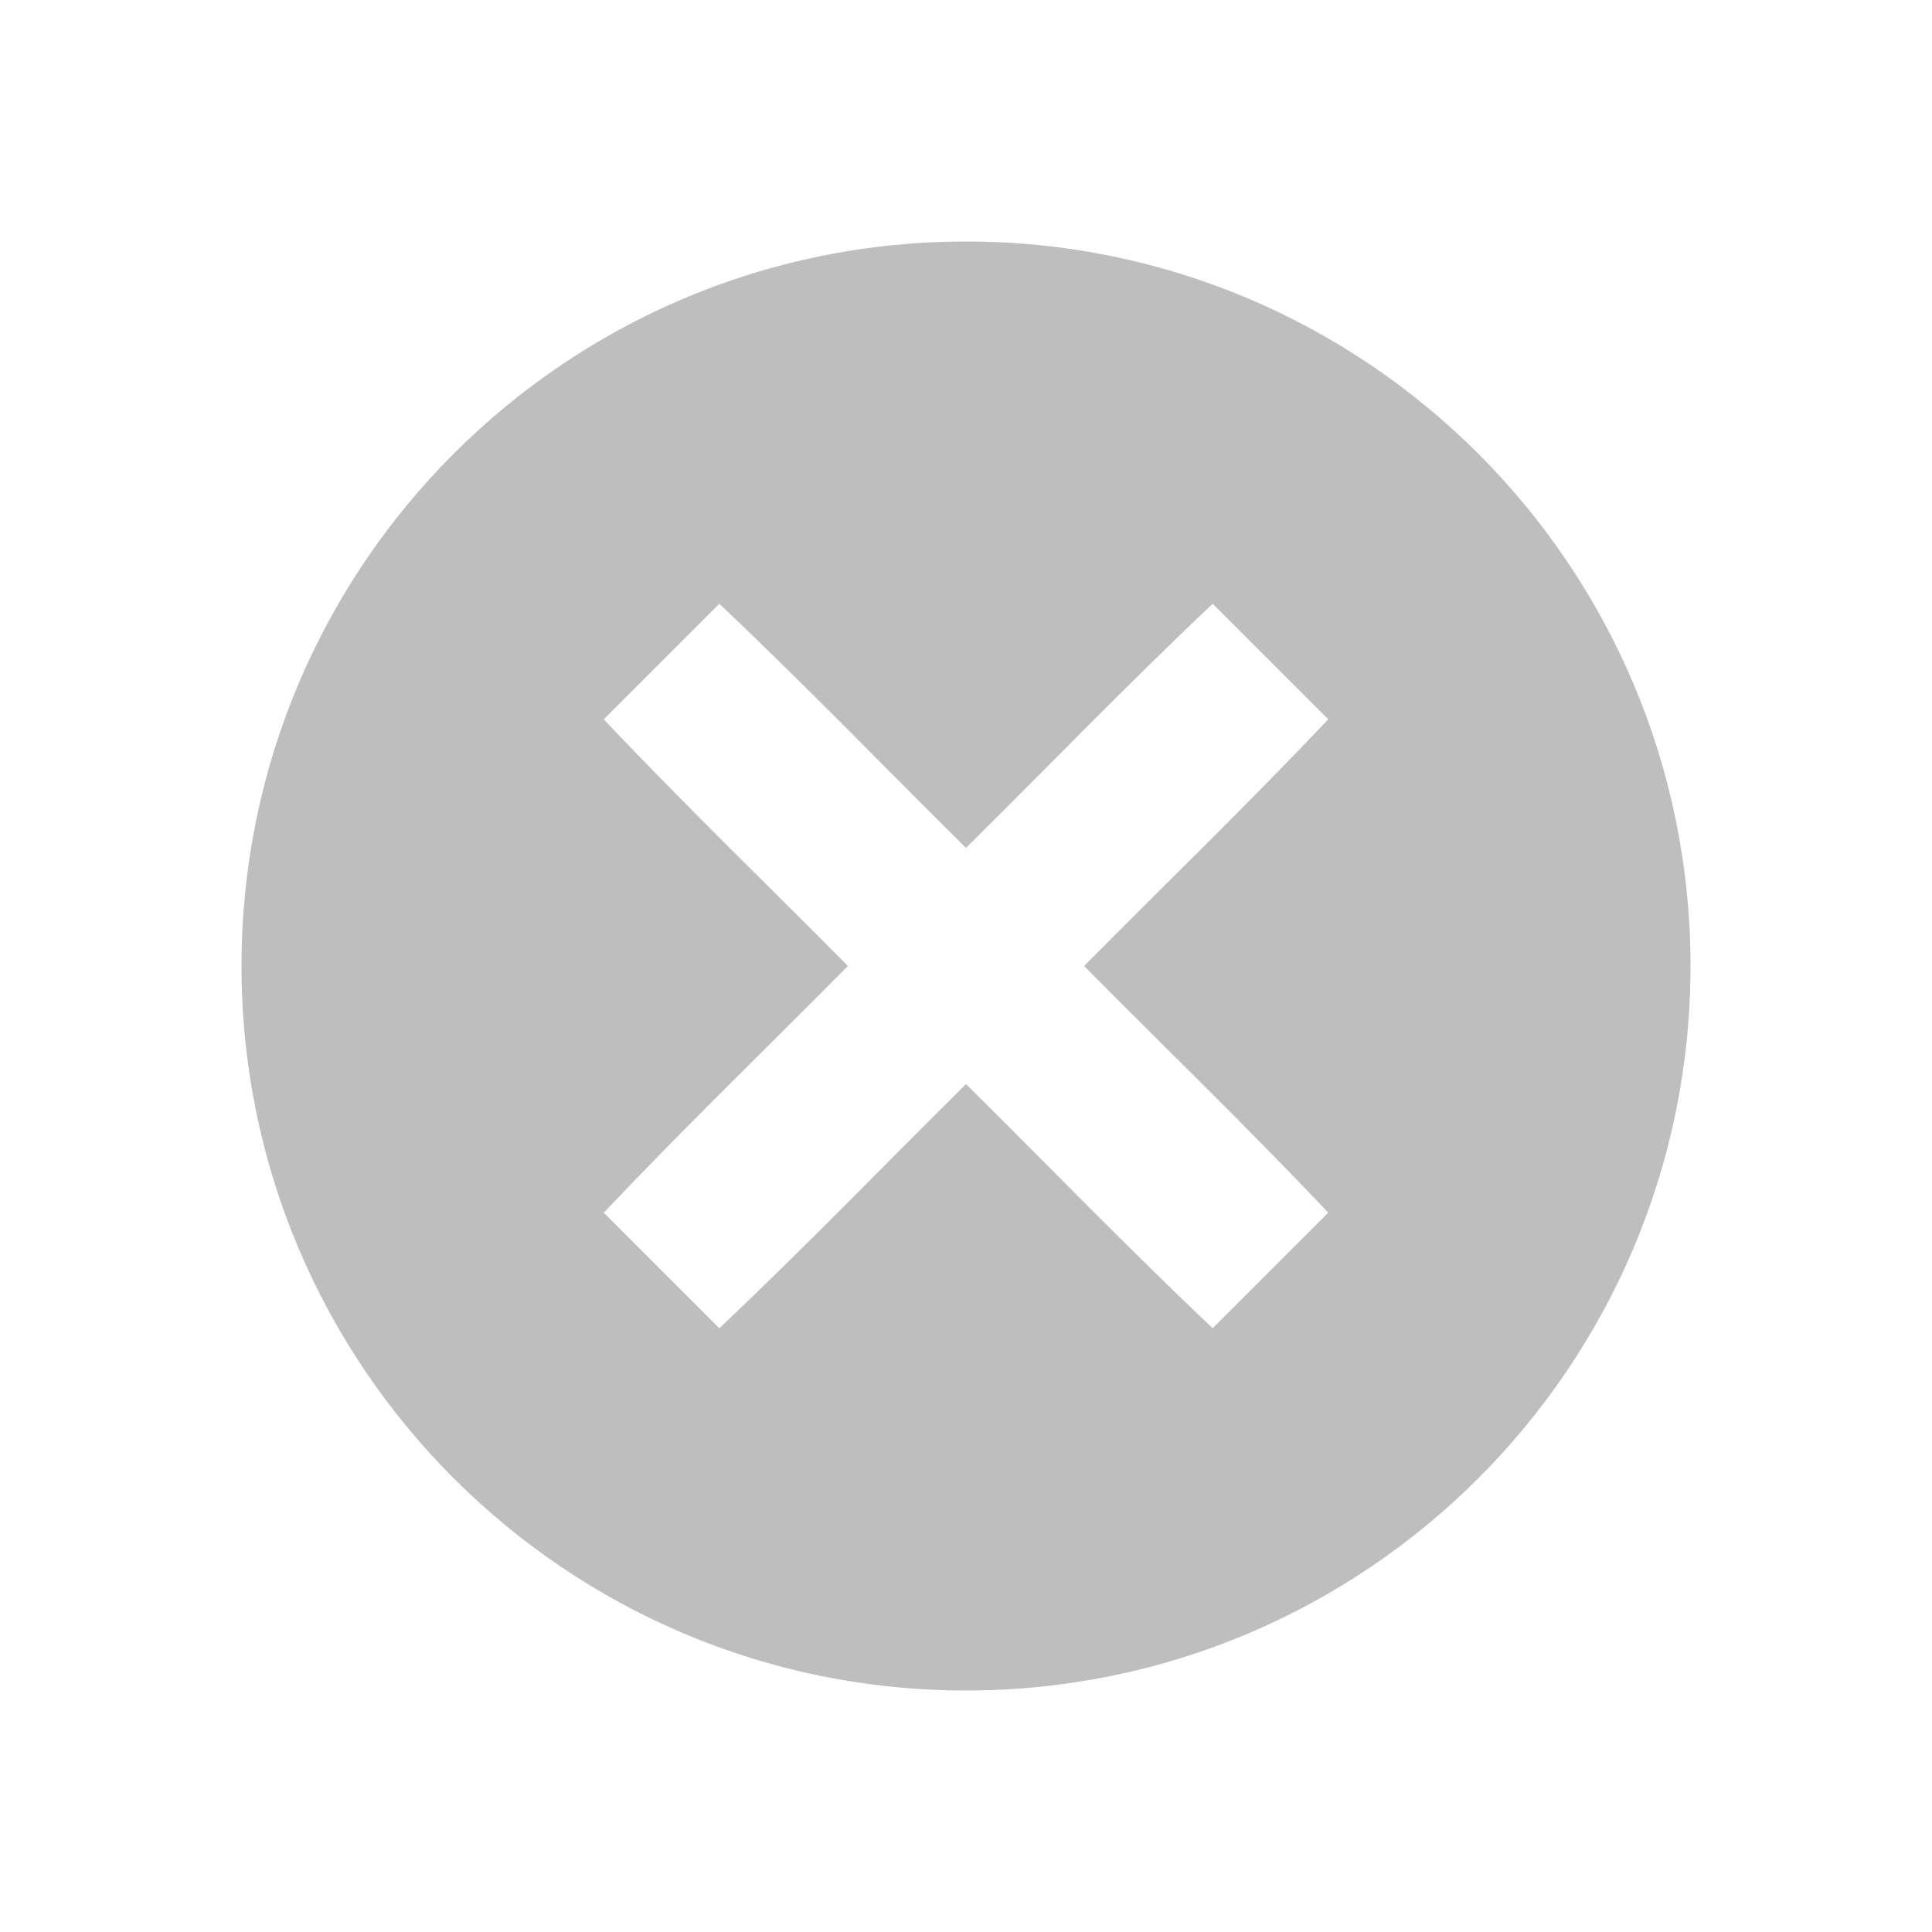
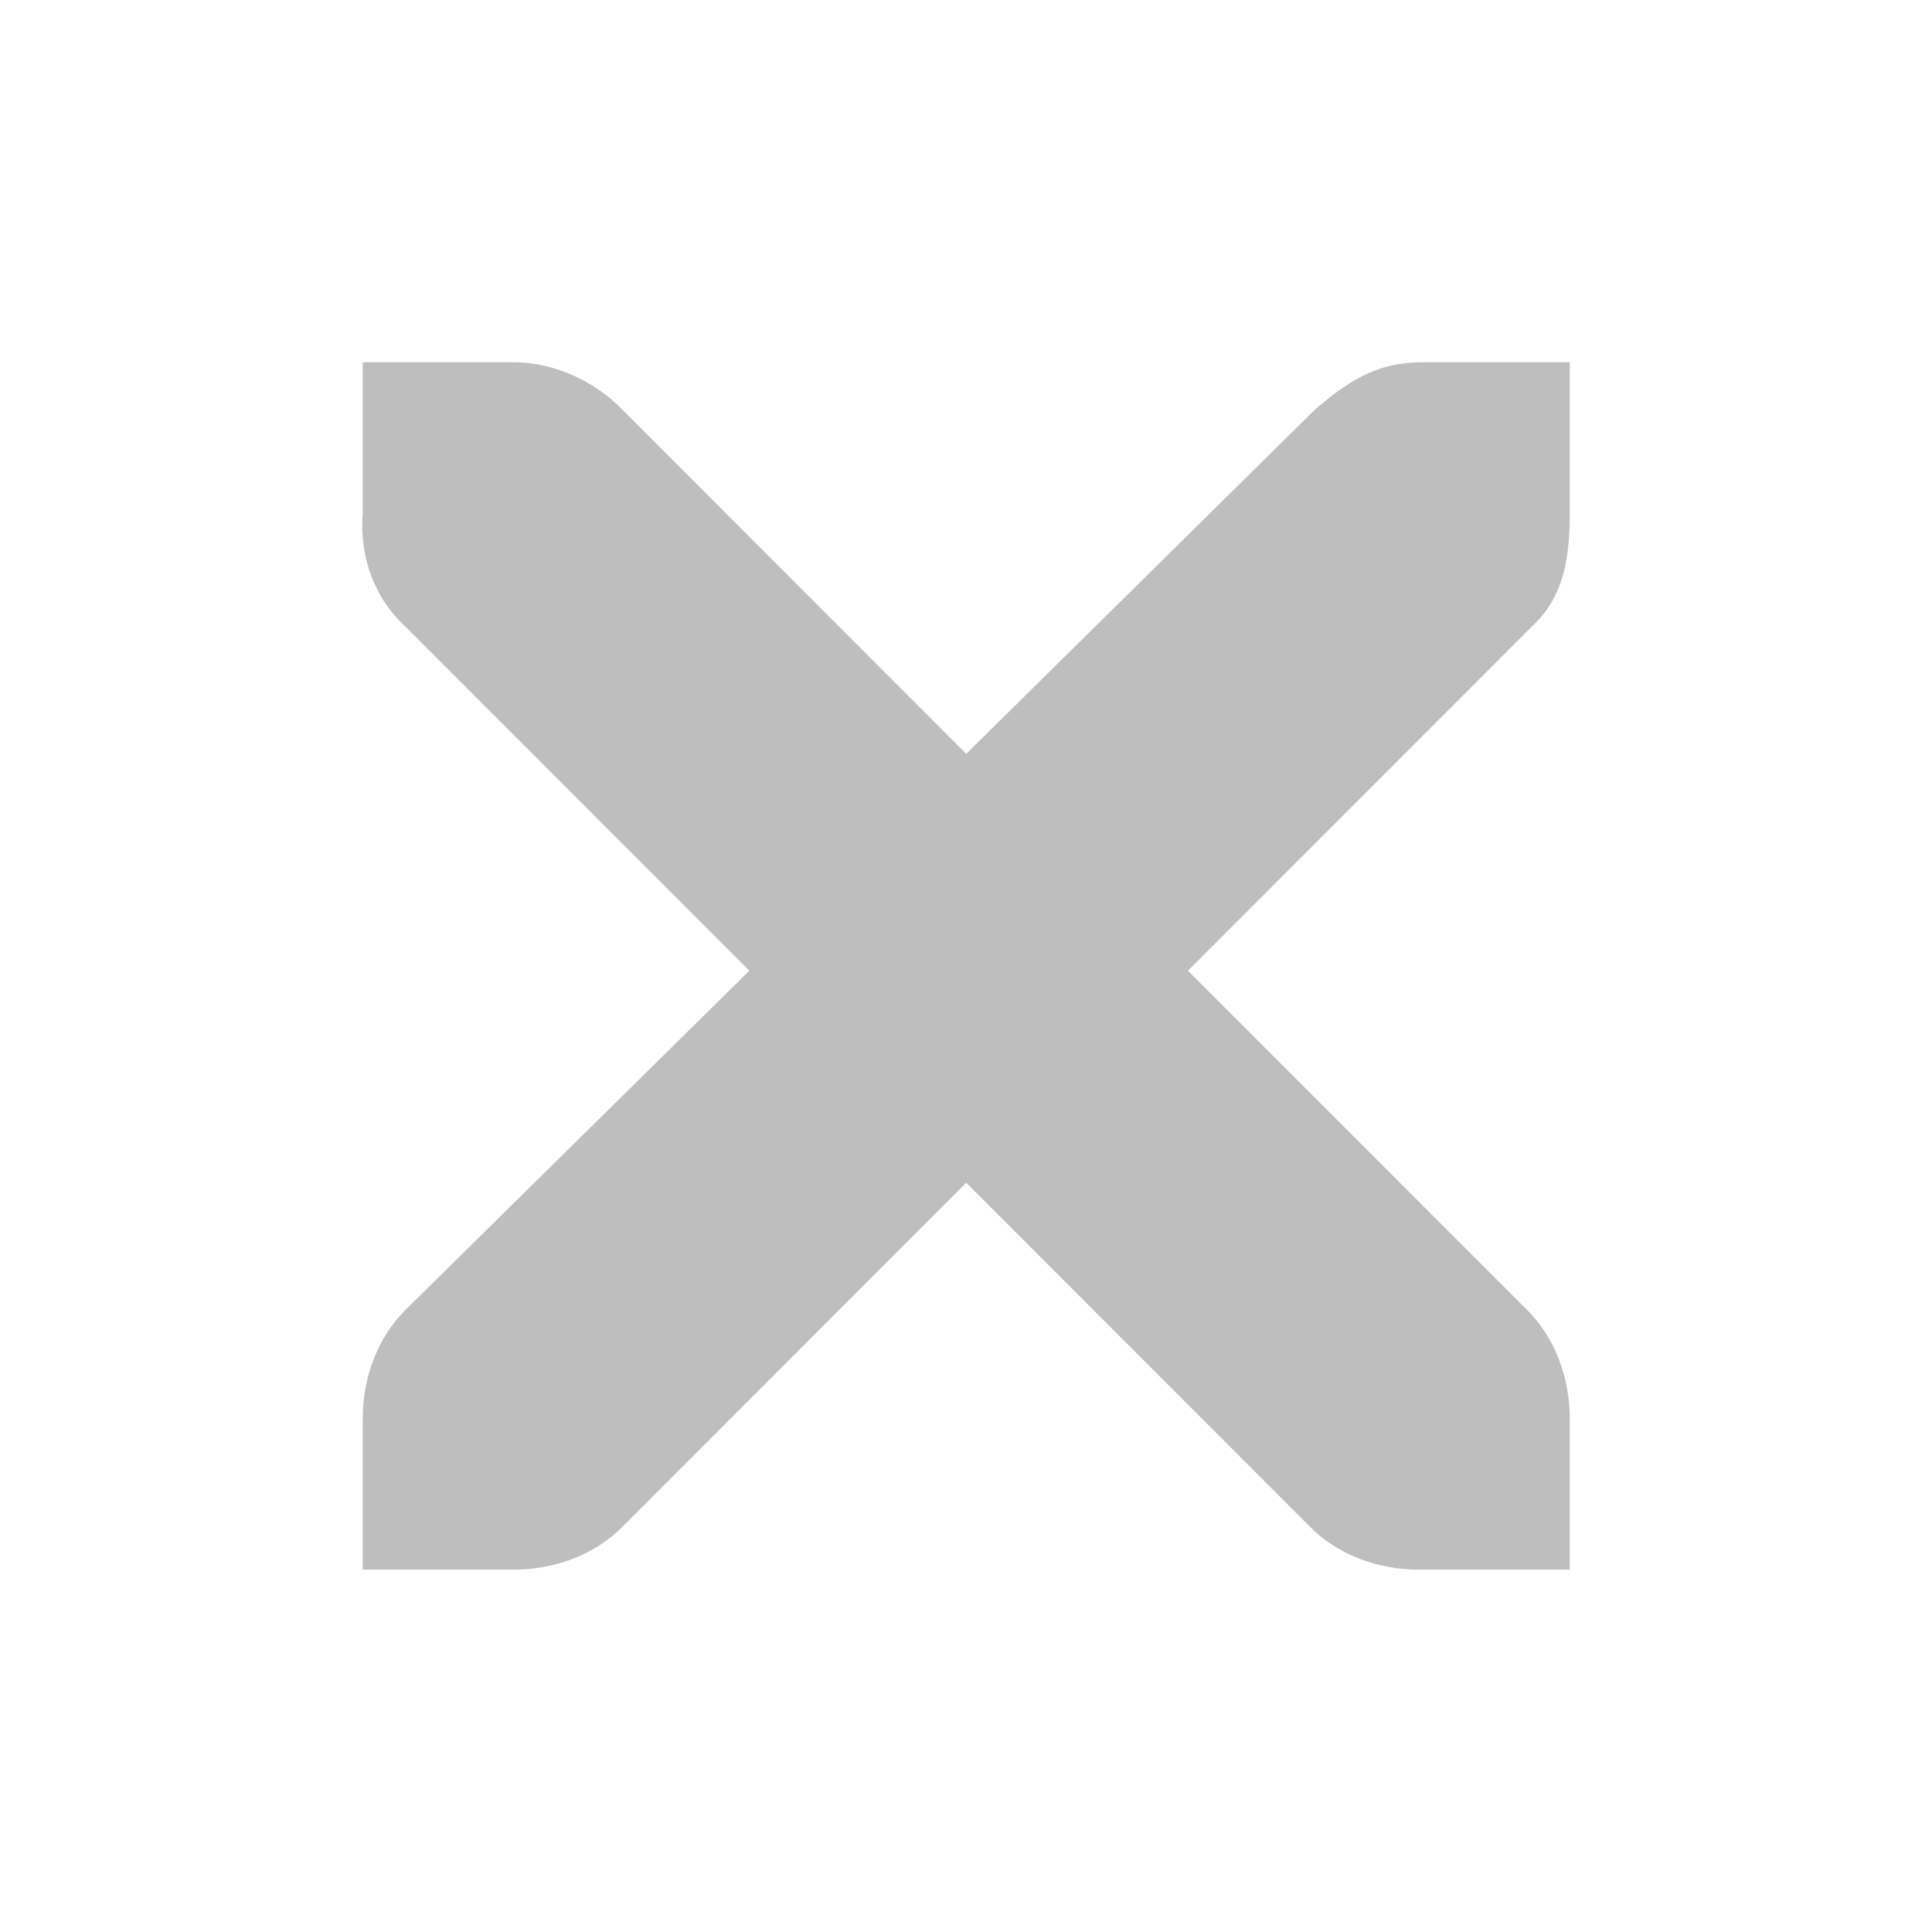
<svg xmlns="http://www.w3.org/2000/svg" version="1.1" viewBox="0 0 16 16">
-   <path d="m8 2a6 6 0 0 0-6 6 6 6 0 0 0 6 6 6 6 0 0 0 6-6 6 6 0 0 0-6-6zm-2.043 3c0.696 0.658 1.362 1.348 2.043 2.022 0.681-0.674 1.346-1.364 2.043-2.022l0.957 0.957c-0.658 0.696-1.348 1.362-2.022 2.043 0.674 0.681 1.364 1.346 2.022 2.043l-0.957 0.957c-0.696-0.658-1.362-1.348-2.043-2.022-0.681 0.674-1.346 1.364-2.043 2.022l-0.957-0.957c0.658-0.696 1.348-1.362 2.022-2.043-0.674-0.681-1.364-1.346-2.022-2.043z" fill="#bebebe" />
+   <path d="m3.005 3h1.25c0.017-1e-4 0.027-6e-4 0.038 0 0.319 0.014 0.637 0.161 0.859 0.391l2.85 2.852 2.889-2.852c0.332-0.288 0.558-0.382 0.859-0.391h1.25v1.25c0 0.358-0.043 0.688-0.312 0.937l-2.85 2.852 2.811 2.812c0.235 0.235 0.351 0.567 0.351 0.898v1.25h-1.25c-0.332-1.8e-5 -0.663-0.116-0.898-0.352l-2.85-2.852-2.85 2.852c-0.235 0.235-0.567 0.352-0.898 0.352h-1.25v-1.25c0-0.332 0.117-0.663 0.351-0.898l2.851-2.812-2.851-2.852c-0.263-0.243-0.379-0.587-0.351-0.937v-1.25z" color="#000000" enable-background="new" fill="#bebebe" stroke-width=".1" style="text-decoration-line:none;text-indent:0;text-transform:none" />
</svg>
